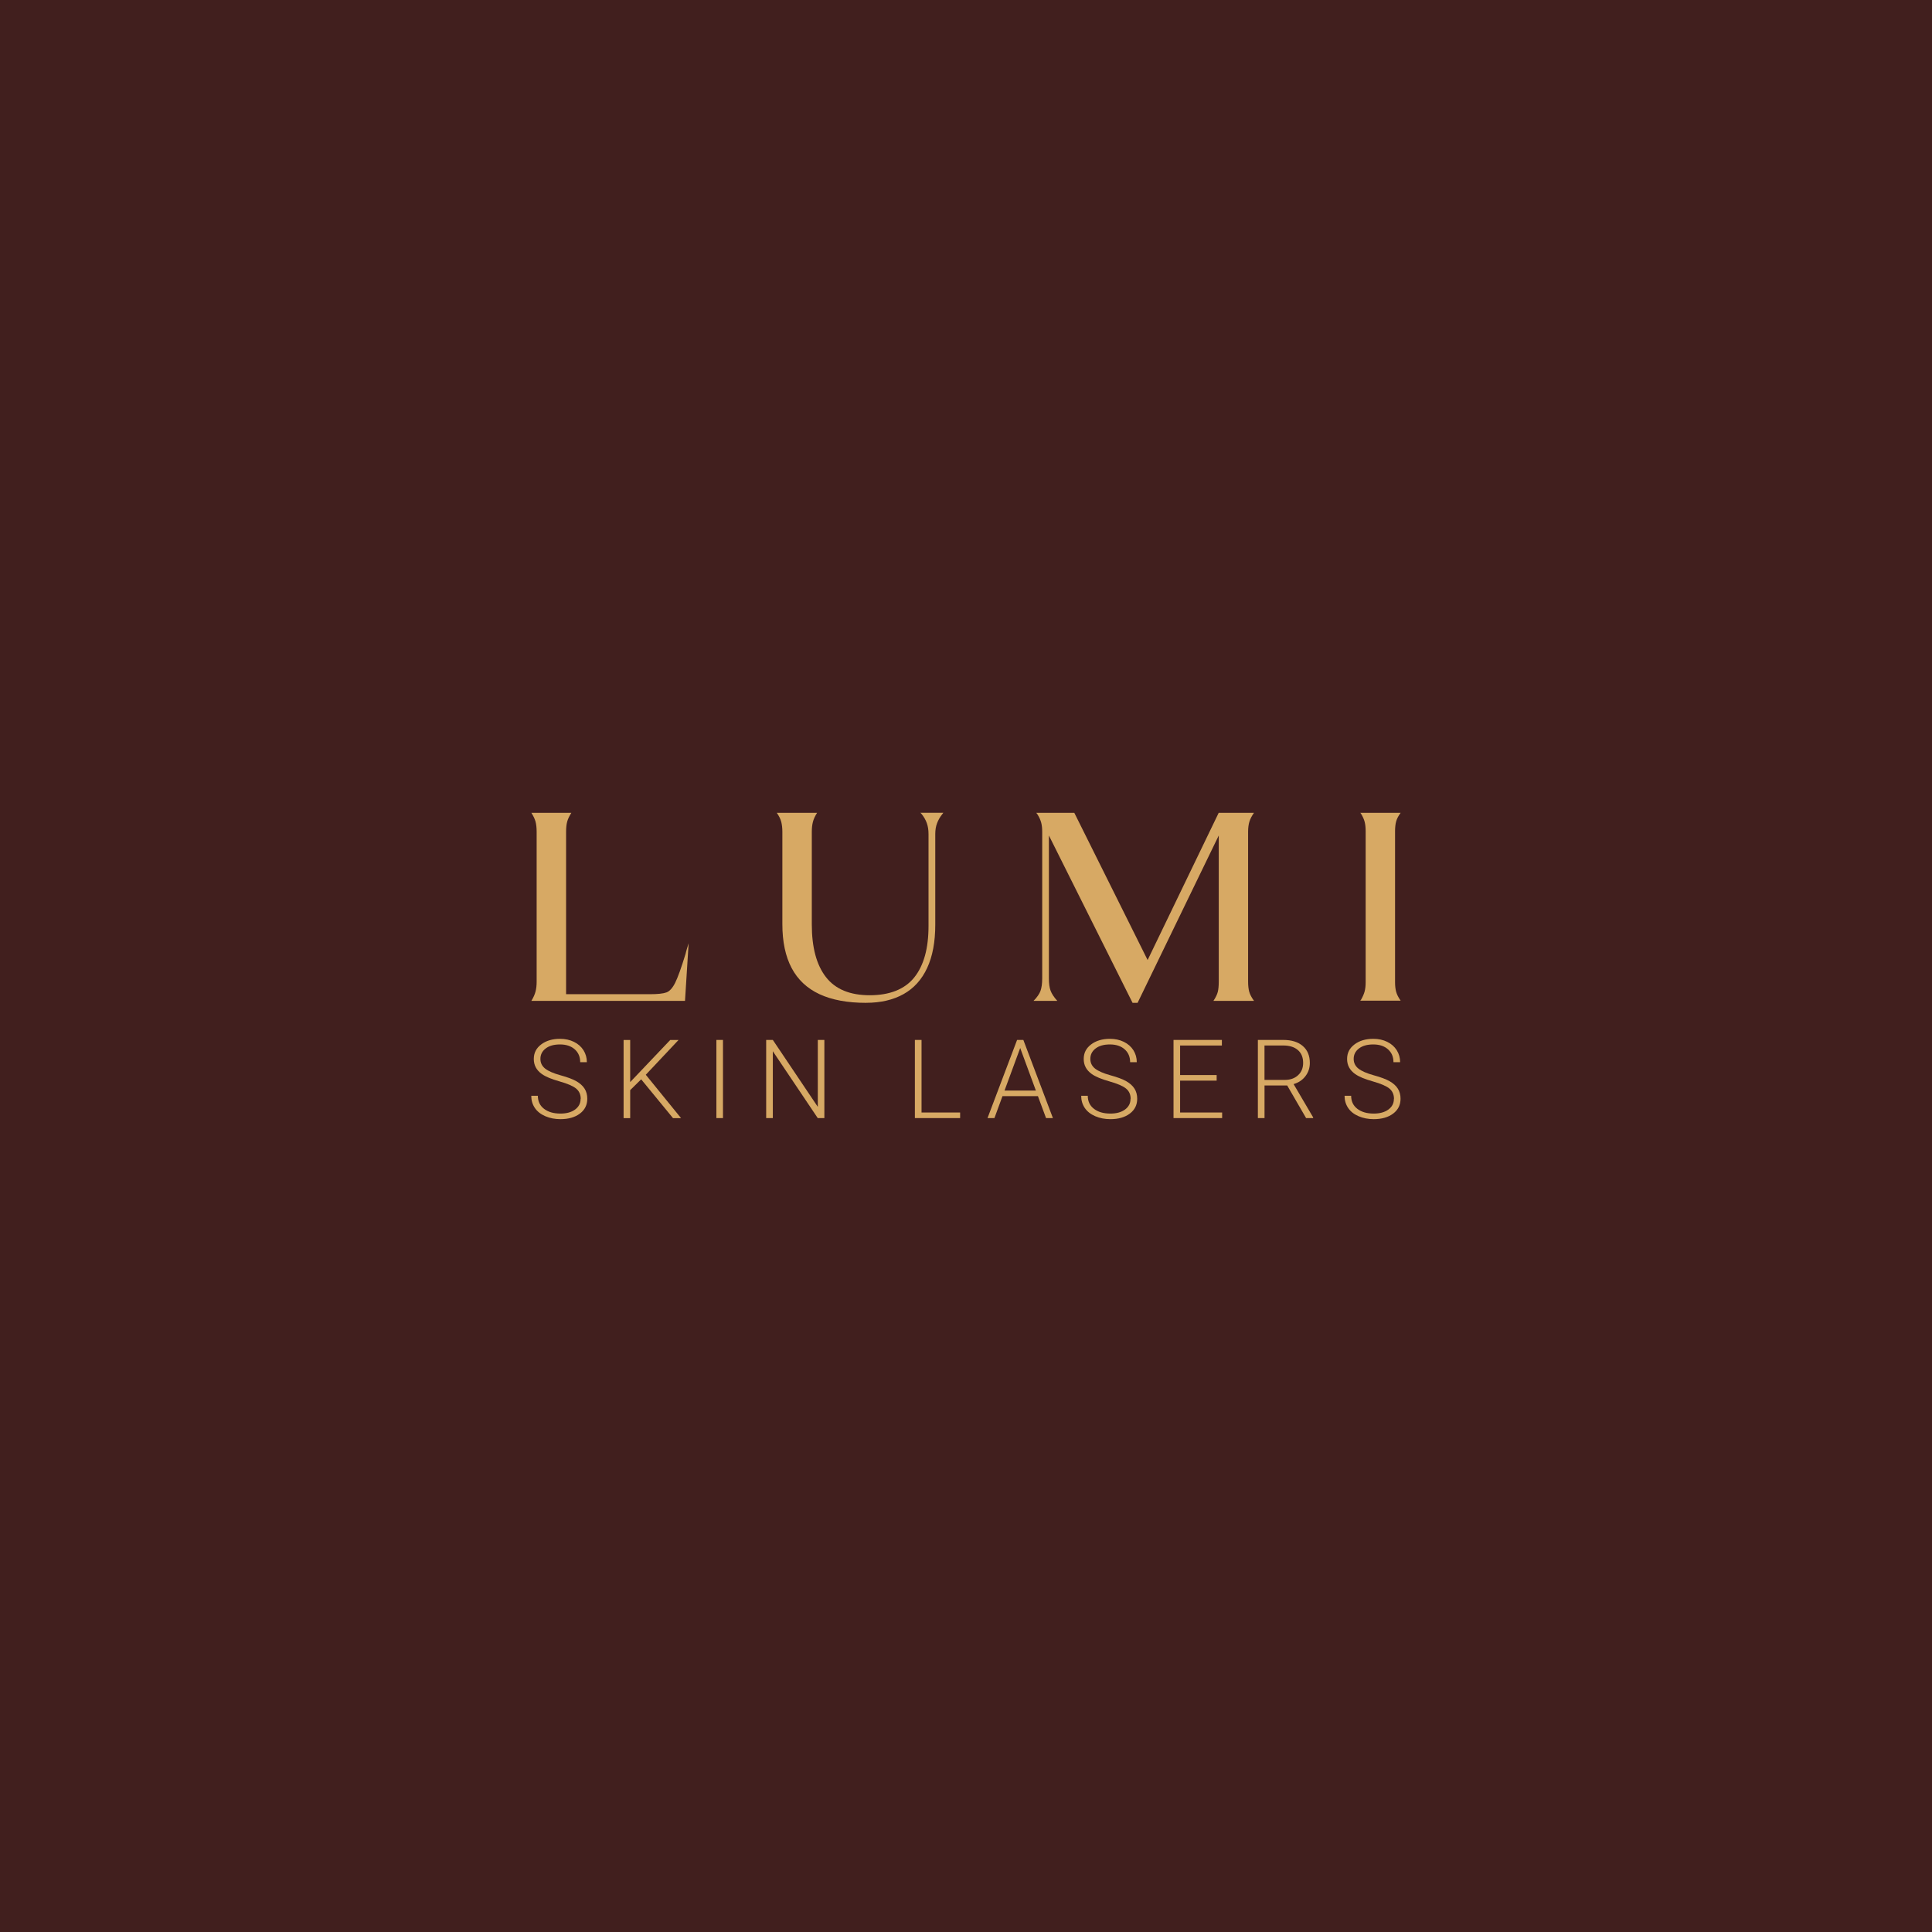
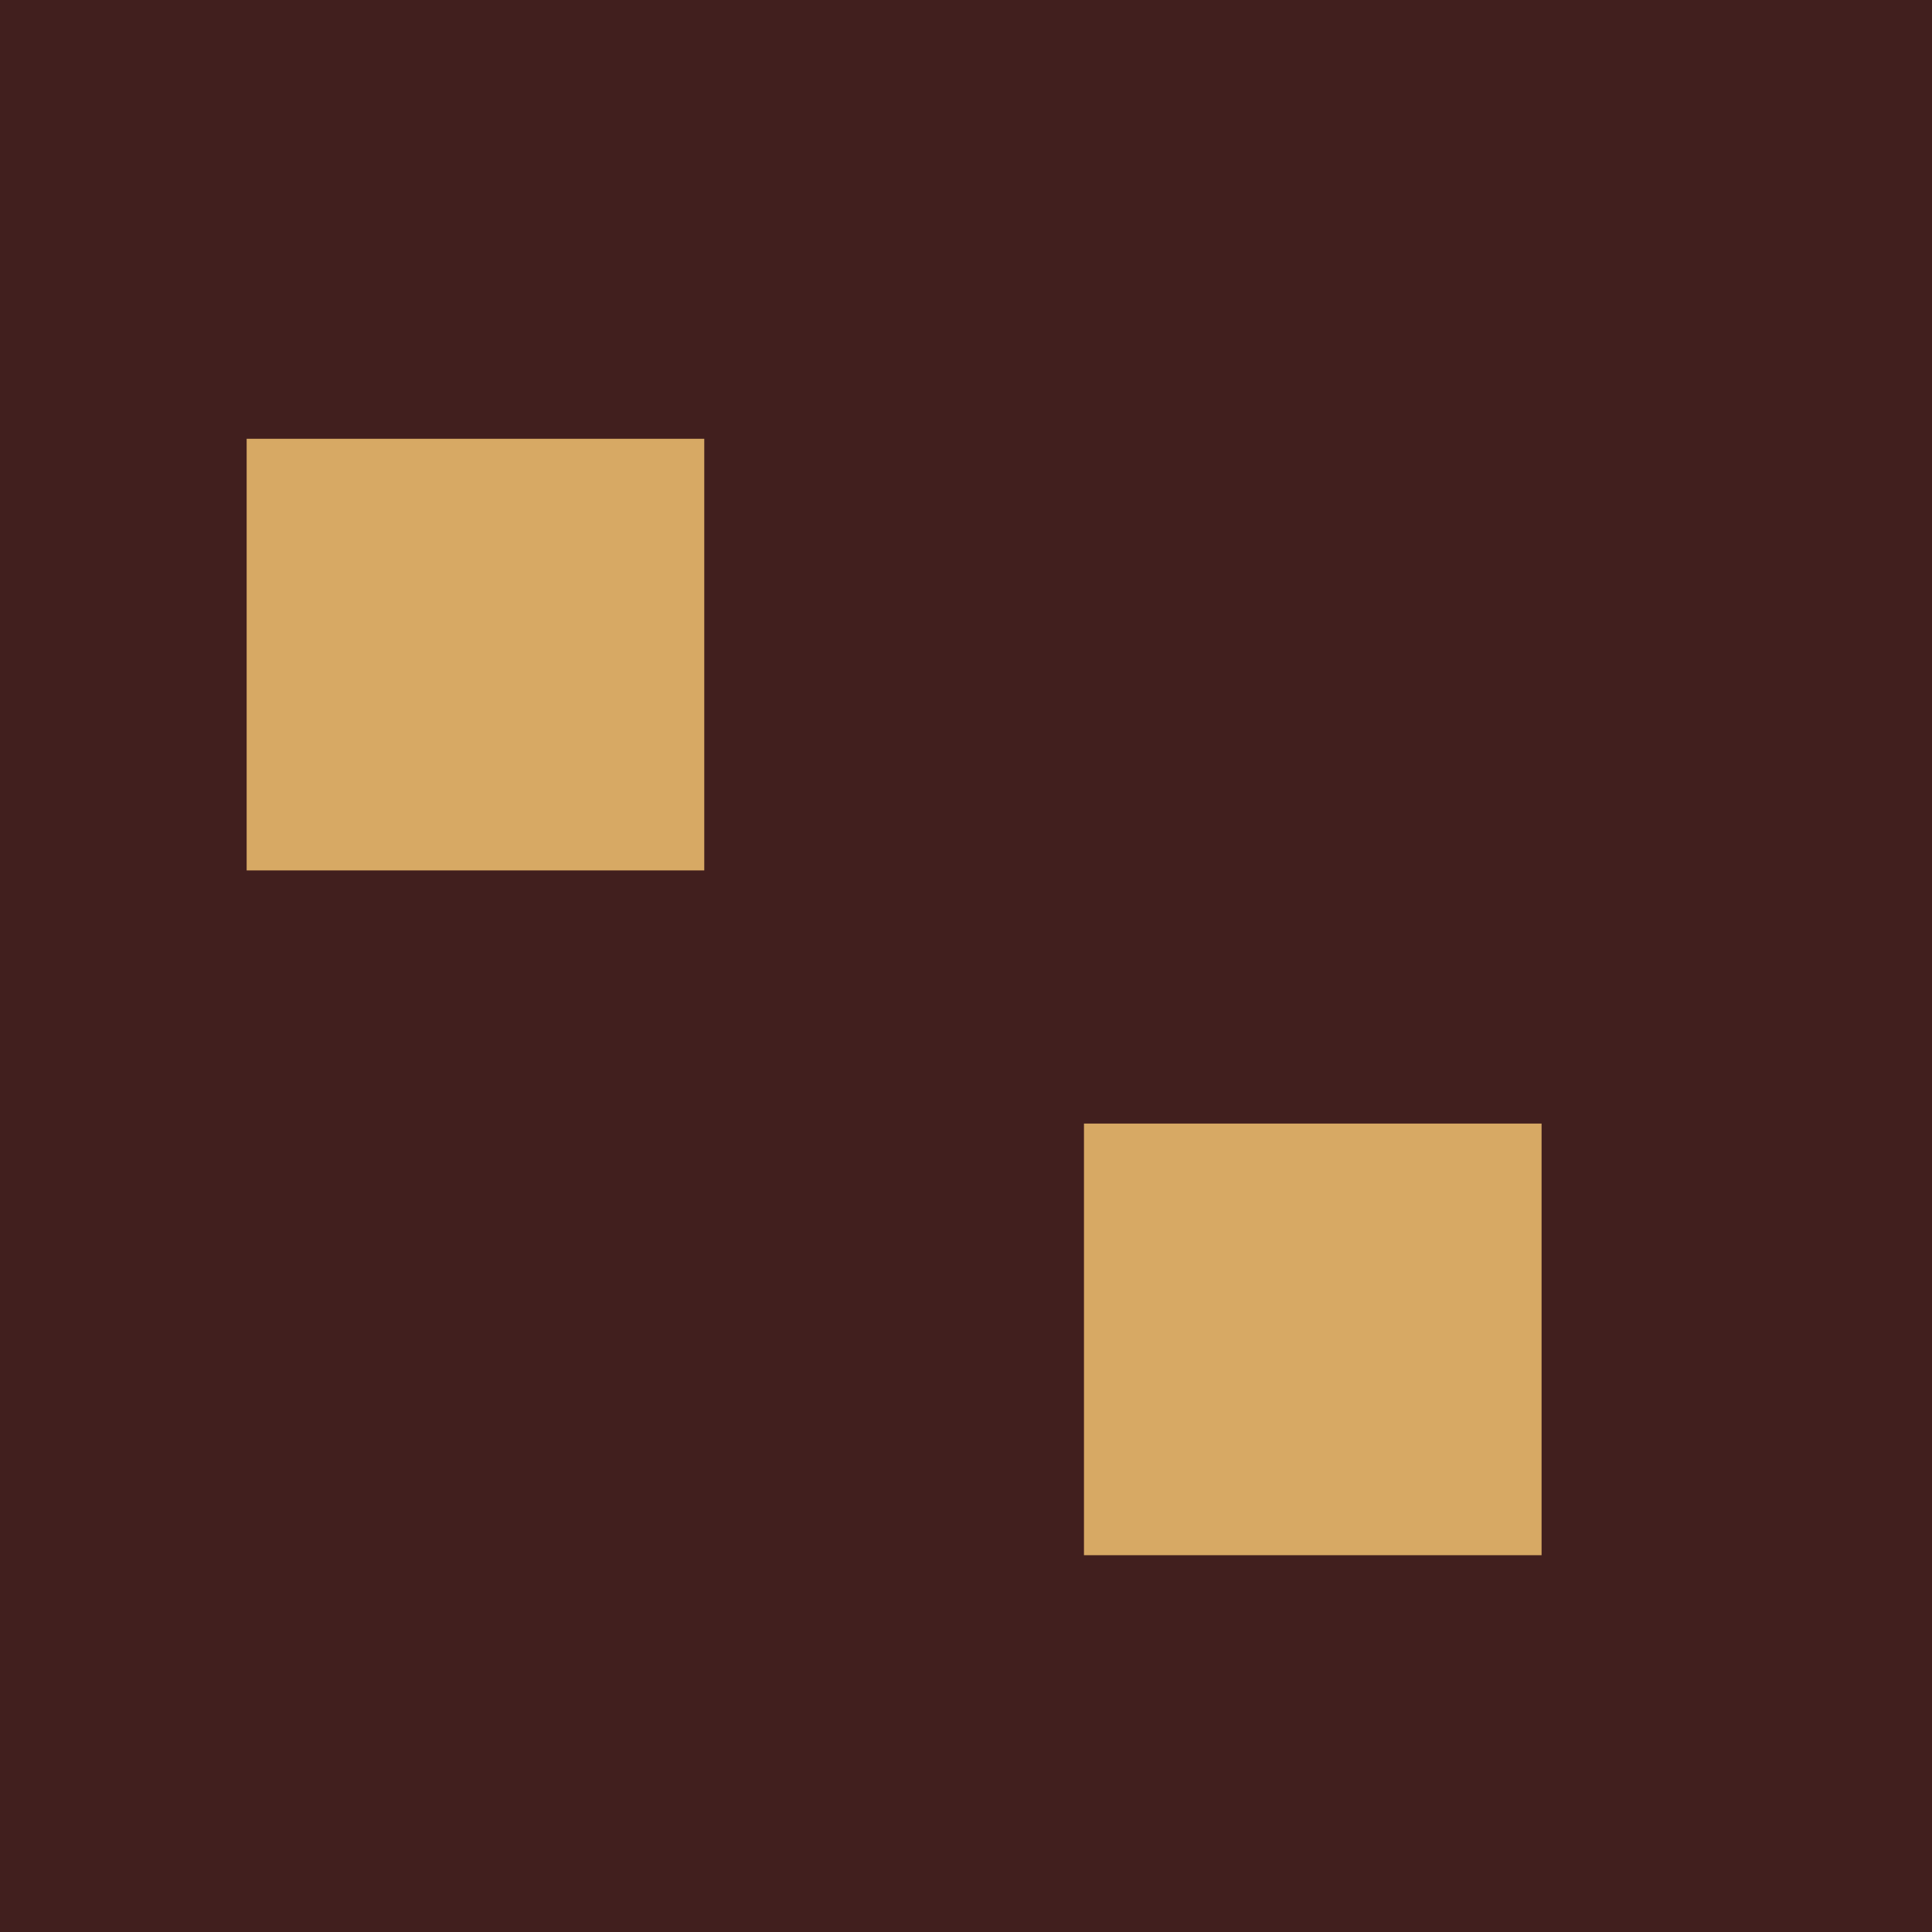
- <svg xmlns="http://www.w3.org/2000/svg" viewBox="0 0 595.28 595.28">
-   <g id="a" />
-   <g id="b">
-     <g id="c">
-       <rect width="595.28" height="595.28" style="fill:#411f1e;" />
-       <g>
-         <g>
-           <path d="M178.93,338.58c0-1.33-.47-2.39-1.41-3.17s-2.65-1.52-5.14-2.22c-2.49-.7-4.31-1.46-5.46-2.29-1.63-1.17-2.45-2.7-2.45-4.6s.76-3.34,2.27-4.49c1.52-1.15,3.45-1.73,5.81-1.73,1.6,0,3.03,.31,4.29,.93s2.24,1.48,2.94,2.58c.69,1.1,1.04,2.33,1.04,3.69h-2.05c0-1.65-.56-2.97-1.69-3.97-1.12-1-2.64-1.5-4.53-1.5s-3.31,.41-4.4,1.23c-1.09,.82-1.64,1.9-1.64,3.22,0,1.23,.49,2.22,1.47,3,.98,.77,2.55,1.45,4.71,2.05,2.16,.59,3.8,1.2,4.91,1.84s1.95,1.39,2.51,2.27c.56,.88,.84,1.92,.84,3.13,0,1.9-.76,3.42-2.27,4.56s-3.51,1.72-5.99,1.72c-1.7,0-3.26-.3-4.67-.91-1.42-.61-2.49-1.46-3.23-2.55-.73-1.09-1.1-2.34-1.1-3.75h2.03c0,1.7,.63,3.04,1.9,4.02,1.27,.98,2.95,1.47,5.06,1.47,1.87,0,3.38-.41,4.51-1.24s1.7-1.92,1.7-3.29Z" style="fill:#d7a964;" />
-           <path d="M197.56,332.55l-3.39,3.34v8.62h-2.03v-24.08h2.03v12.98l12.34-12.98h2.56l-10.09,10.72,10.86,13.36h-2.48l-9.81-11.96Z" style="fill:#d7a964;" />
-           <path d="M222.76,344.5h-2.03v-24.08h2.03v24.08Z" style="fill:#d7a964;" />
-           <path d="M253.99,344.5h-2.03l-13.84-20.6v20.6h-2.05v-24.08h2.05l13.86,20.62v-20.62h2.02v24.08Z" style="fill:#d7a964;" />
-           <path d="M283.94,342.78h11.89v1.72h-13.94v-24.08h2.05v22.36Z" style="fill:#d7a964;" />
-           <path d="M319.81,337.74h-10.93l-2.48,6.76h-2.13l9.11-24.08h1.93l9.11,24.08h-2.12l-2.5-6.76Zm-10.3-1.72h9.66l-4.83-13.11-4.83,13.11Z" style="fill:#d7a964;" />
-           <path d="M348.37,338.58c0-1.33-.47-2.39-1.41-3.17s-2.65-1.52-5.14-2.22c-2.49-.7-4.31-1.46-5.46-2.29-1.63-1.17-2.45-2.7-2.45-4.6s.76-3.34,2.27-4.49c1.52-1.15,3.45-1.73,5.81-1.73,1.6,0,3.03,.31,4.29,.93s2.24,1.48,2.94,2.58c.69,1.1,1.04,2.33,1.04,3.69h-2.05c0-1.65-.56-2.97-1.69-3.97-1.12-1-2.64-1.5-4.53-1.5s-3.31,.41-4.4,1.23c-1.09,.82-1.64,1.9-1.64,3.22,0,1.23,.49,2.22,1.47,3,.98,.77,2.55,1.45,4.71,2.05,2.16,.59,3.8,1.2,4.91,1.84s1.95,1.39,2.51,2.27c.56,.88,.84,1.92,.84,3.13,0,1.9-.76,3.42-2.27,4.56s-3.51,1.72-5.99,1.72c-1.7,0-3.26-.3-4.67-.91-1.42-.61-2.49-1.46-3.23-2.55-.73-1.09-1.1-2.34-1.1-3.75h2.03c0,1.7,.63,3.04,1.9,4.02,1.27,.98,2.95,1.47,5.06,1.47,1.87,0,3.38-.41,4.51-1.24s1.7-1.92,1.7-3.29Z" style="fill:#d7a964;" />
-           <path d="M374.87,332.96h-11.26v9.82h12.95v1.72h-14.98v-24.08h14.9v1.72h-12.87v9.1h11.26v1.72Z" style="fill:#d7a964;" />
-           <path d="M396.61,334.46h-6.99v10.04h-2.05v-24.08h7.82c2.57,0,4.58,.62,6.02,1.87,1.44,1.24,2.17,2.98,2.17,5.22,0,1.54-.45,2.9-1.36,4.08-.9,1.18-2.12,1.99-3.64,2.44l6.02,10.25v.22h-2.17l-5.82-10.04Zm-6.99-1.72h6.23c1.71,0,3.08-.49,4.12-1.46,1.04-.97,1.55-2.23,1.55-3.78,0-1.7-.54-3.02-1.62-3.96-1.08-.94-2.6-1.41-4.55-1.41h-5.74v10.6Z" style="fill:#d7a964;" />
-           <path d="M429.51,338.58c0-1.33-.47-2.39-1.4-3.17-.94-.78-2.65-1.52-5.14-2.22-2.49-.7-4.31-1.46-5.46-2.29-1.63-1.17-2.45-2.7-2.45-4.6s.76-3.34,2.27-4.49c1.51-1.15,3.45-1.73,5.81-1.73,1.6,0,3.03,.31,4.29,.93,1.26,.62,2.24,1.48,2.93,2.58,.69,1.1,1.04,2.33,1.04,3.69h-2.05c0-1.65-.56-2.97-1.69-3.97-1.12-1-2.64-1.5-4.53-1.5s-3.31,.41-4.4,1.23c-1.09,.82-1.64,1.9-1.64,3.22,0,1.23,.49,2.22,1.47,3,.98,.77,2.55,1.45,4.71,2.05,2.16,.59,3.8,1.2,4.91,1.84,1.11,.63,1.95,1.39,2.51,2.27,.56,.88,.84,1.92,.84,3.13,0,1.9-.76,3.42-2.27,4.56s-3.51,1.72-5.99,1.72c-1.7,0-3.25-.3-4.67-.91s-2.49-1.46-3.22-2.55c-.73-1.09-1.1-2.34-1.1-3.75h2.03c0,1.7,.63,3.04,1.9,4.02,1.27,.98,2.95,1.47,5.06,1.47,1.87,0,3.38-.41,4.51-1.24,1.14-.83,1.7-1.92,1.7-3.29Z" style="fill:#d7a964;" />
-         </g>
-         <g>
-           <path d="M176.05,250.44c-.63,.98-1.06,1.88-1.29,2.72-.23,.83-.34,1.88-.34,3.15v50.02h25.78c2.47,0,4.2-.19,5.17-.56,.98-.37,1.87-1.37,2.67-2.98,.8-1.61,1.87-4.57,3.19-8.88,.11-.52,.26-1.05,.43-1.6,.17-.55,.34-1.11,.52-1.68l-1.12,17.76h-47.34c.63-1.03,1.06-2,1.29-2.89,.23-.89,.34-1.91,.34-3.06v-46.13c0-1.26-.12-2.31-.34-3.15-.23-.83-.66-1.74-1.29-2.72h12.33Z" style="fill:#d7a964;" />
-           <path d="M266.85,308.99c-5.75,0-10.54-.89-14.36-2.67-3.82-1.78-6.68-4.47-8.58-8.06-1.9-3.59-2.85-8.09-2.85-13.5v-28.46c0-1.15-.12-2.17-.34-3.06-.23-.89-.69-1.82-1.38-2.8h12.42c-.63,.98-1.06,1.91-1.29,2.8-.23,.89-.34,1.91-.34,3.06v28.54c0,7.07,1.45,12.48,4.35,16.21,2.9,3.74,7.4,5.6,13.5,5.6s10.78-1.82,13.71-5.48c2.93-3.65,4.4-8.92,4.4-15.82v-28.37c0-1.26-.17-2.38-.52-3.36-.35-.98-.89-1.93-1.64-2.85-.06-.06-.12-.11-.17-.17-.06-.06-.12-.11-.17-.17h7.07c-.06,.06-.12,.13-.17,.22-.06,.09-.12,.16-.17,.22-.69,.86-1.22,1.78-1.59,2.76-.38,.98-.56,2.1-.56,3.36v27.94c0,5.29-.83,9.73-2.5,13.32-1.67,3.59-4.1,6.28-7.29,8.06-3.19,1.78-7.03,2.67-11.51,2.67Z" style="fill:#d7a964;" />
-           <path d="M331.01,250.44l22.59,45.36,21.9-45.36h10.87c-.69,.98-1.16,1.9-1.42,2.76s-.39,1.9-.39,3.1v46.13c0,1.27,.12,2.31,.35,3.15,.23,.83,.72,1.77,1.47,2.8h-12.5c.69-1.03,1.13-1.95,1.34-2.76,.2-.8,.3-1.87,.3-3.19v-45.01l-25.01,51.57h-1.55l-25.78-51.57v44.07c0,1.55,.17,2.8,.52,3.75,.35,.95,1.04,2,2.07,3.15h-7.33c1.09-1.09,1.81-2.13,2.16-3.1,.34-.98,.52-2.24,.52-3.79v-45.19c0-1.09-.1-2.03-.3-2.8-.2-.78-.56-1.6-1.08-2.46-.06-.11-.13-.22-.22-.3-.09-.09-.16-.19-.22-.3h11.73Z" style="fill:#d7a964;" />
-           <path d="M419.14,308.3c.06-.06,.1-.11,.13-.17,.03-.06,.07-.11,.13-.17,.52-.92,.88-1.77,1.08-2.54,.2-.78,.3-1.71,.3-2.8v-46.48c0-1.15-.1-2.11-.3-2.89-.2-.78-.56-1.6-1.08-2.46-.06-.06-.1-.11-.13-.17-.03-.06-.07-.11-.13-.17h12.42c-.69,.92-1.15,1.8-1.38,2.63-.23,.83-.34,1.85-.34,3.06v46.48c0,1.15,.11,2.14,.34,2.98,.23,.83,.69,1.74,1.38,2.72h-12.42Z" style="fill:#d7a964;" />
-         </g>
-       </g>
-     </g>
-   </g>
+ <svg xmlns="http://www.w3.org/2000/svg" version="1.1" id="Warstwa_1" x="0px" y="0px" viewBox="0 0 595.3 595.3" style="enable-background:new 0 0 595.3 595.3;" xml:space="preserve">
+   <style type="text/css">
+ 	.st0{fill:#411F1E;}
+ 	.st1{fill:#D7A964;}
+ </style>
+   <g id="a">
+ </g>
+   <rect y="0" class="st0" width="595.3" height="595.3" />
+   <rect x="76" y="135.2" class="st1" width="141" height="133" />
+   <rect x="334" y="346.2" class="st1" width="141" height="133" />
</svg>
